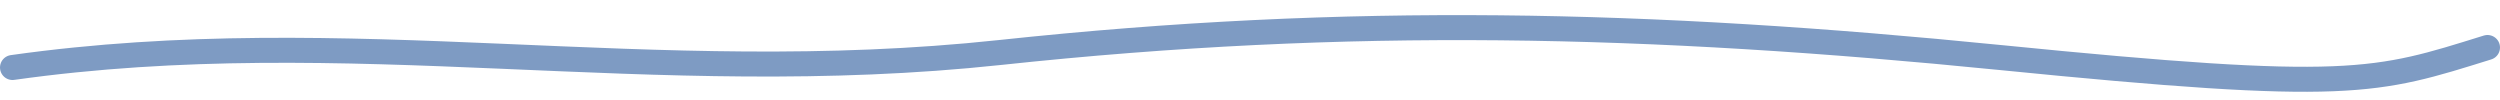
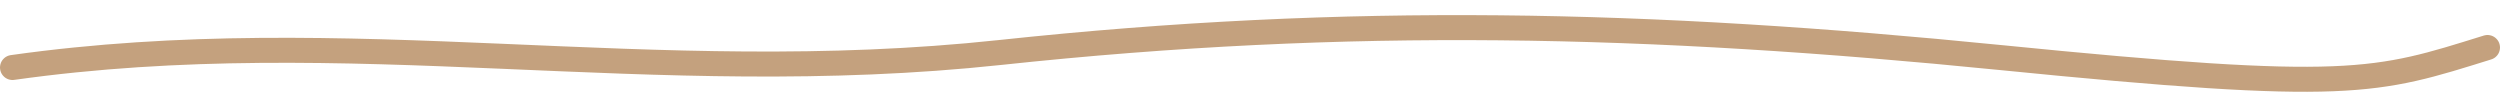
<svg xmlns="http://www.w3.org/2000/svg" viewBox="0 0 200 8" preserveAspectRatio="none">
-   <path d="M1 5.4 C 28 1.6, 52 7.2, 80 4.2 S 132 1.8, 160 4.6 S 190 6.6, 199 3.8" fill="none" stroke="#2F5D9E" stroke-width="2" stroke-linecap="round" opacity=".62" />
+   <path d="M1 5.4 C 28 1.6, 52 7.2, 80 4.2 S 132 1.8, 160 4.6 S 190 6.6, 199 3.8" fill="none" stroke="#9F682E" stroke-width="2" stroke-linecap="round" opacity=".62" />
</svg>
